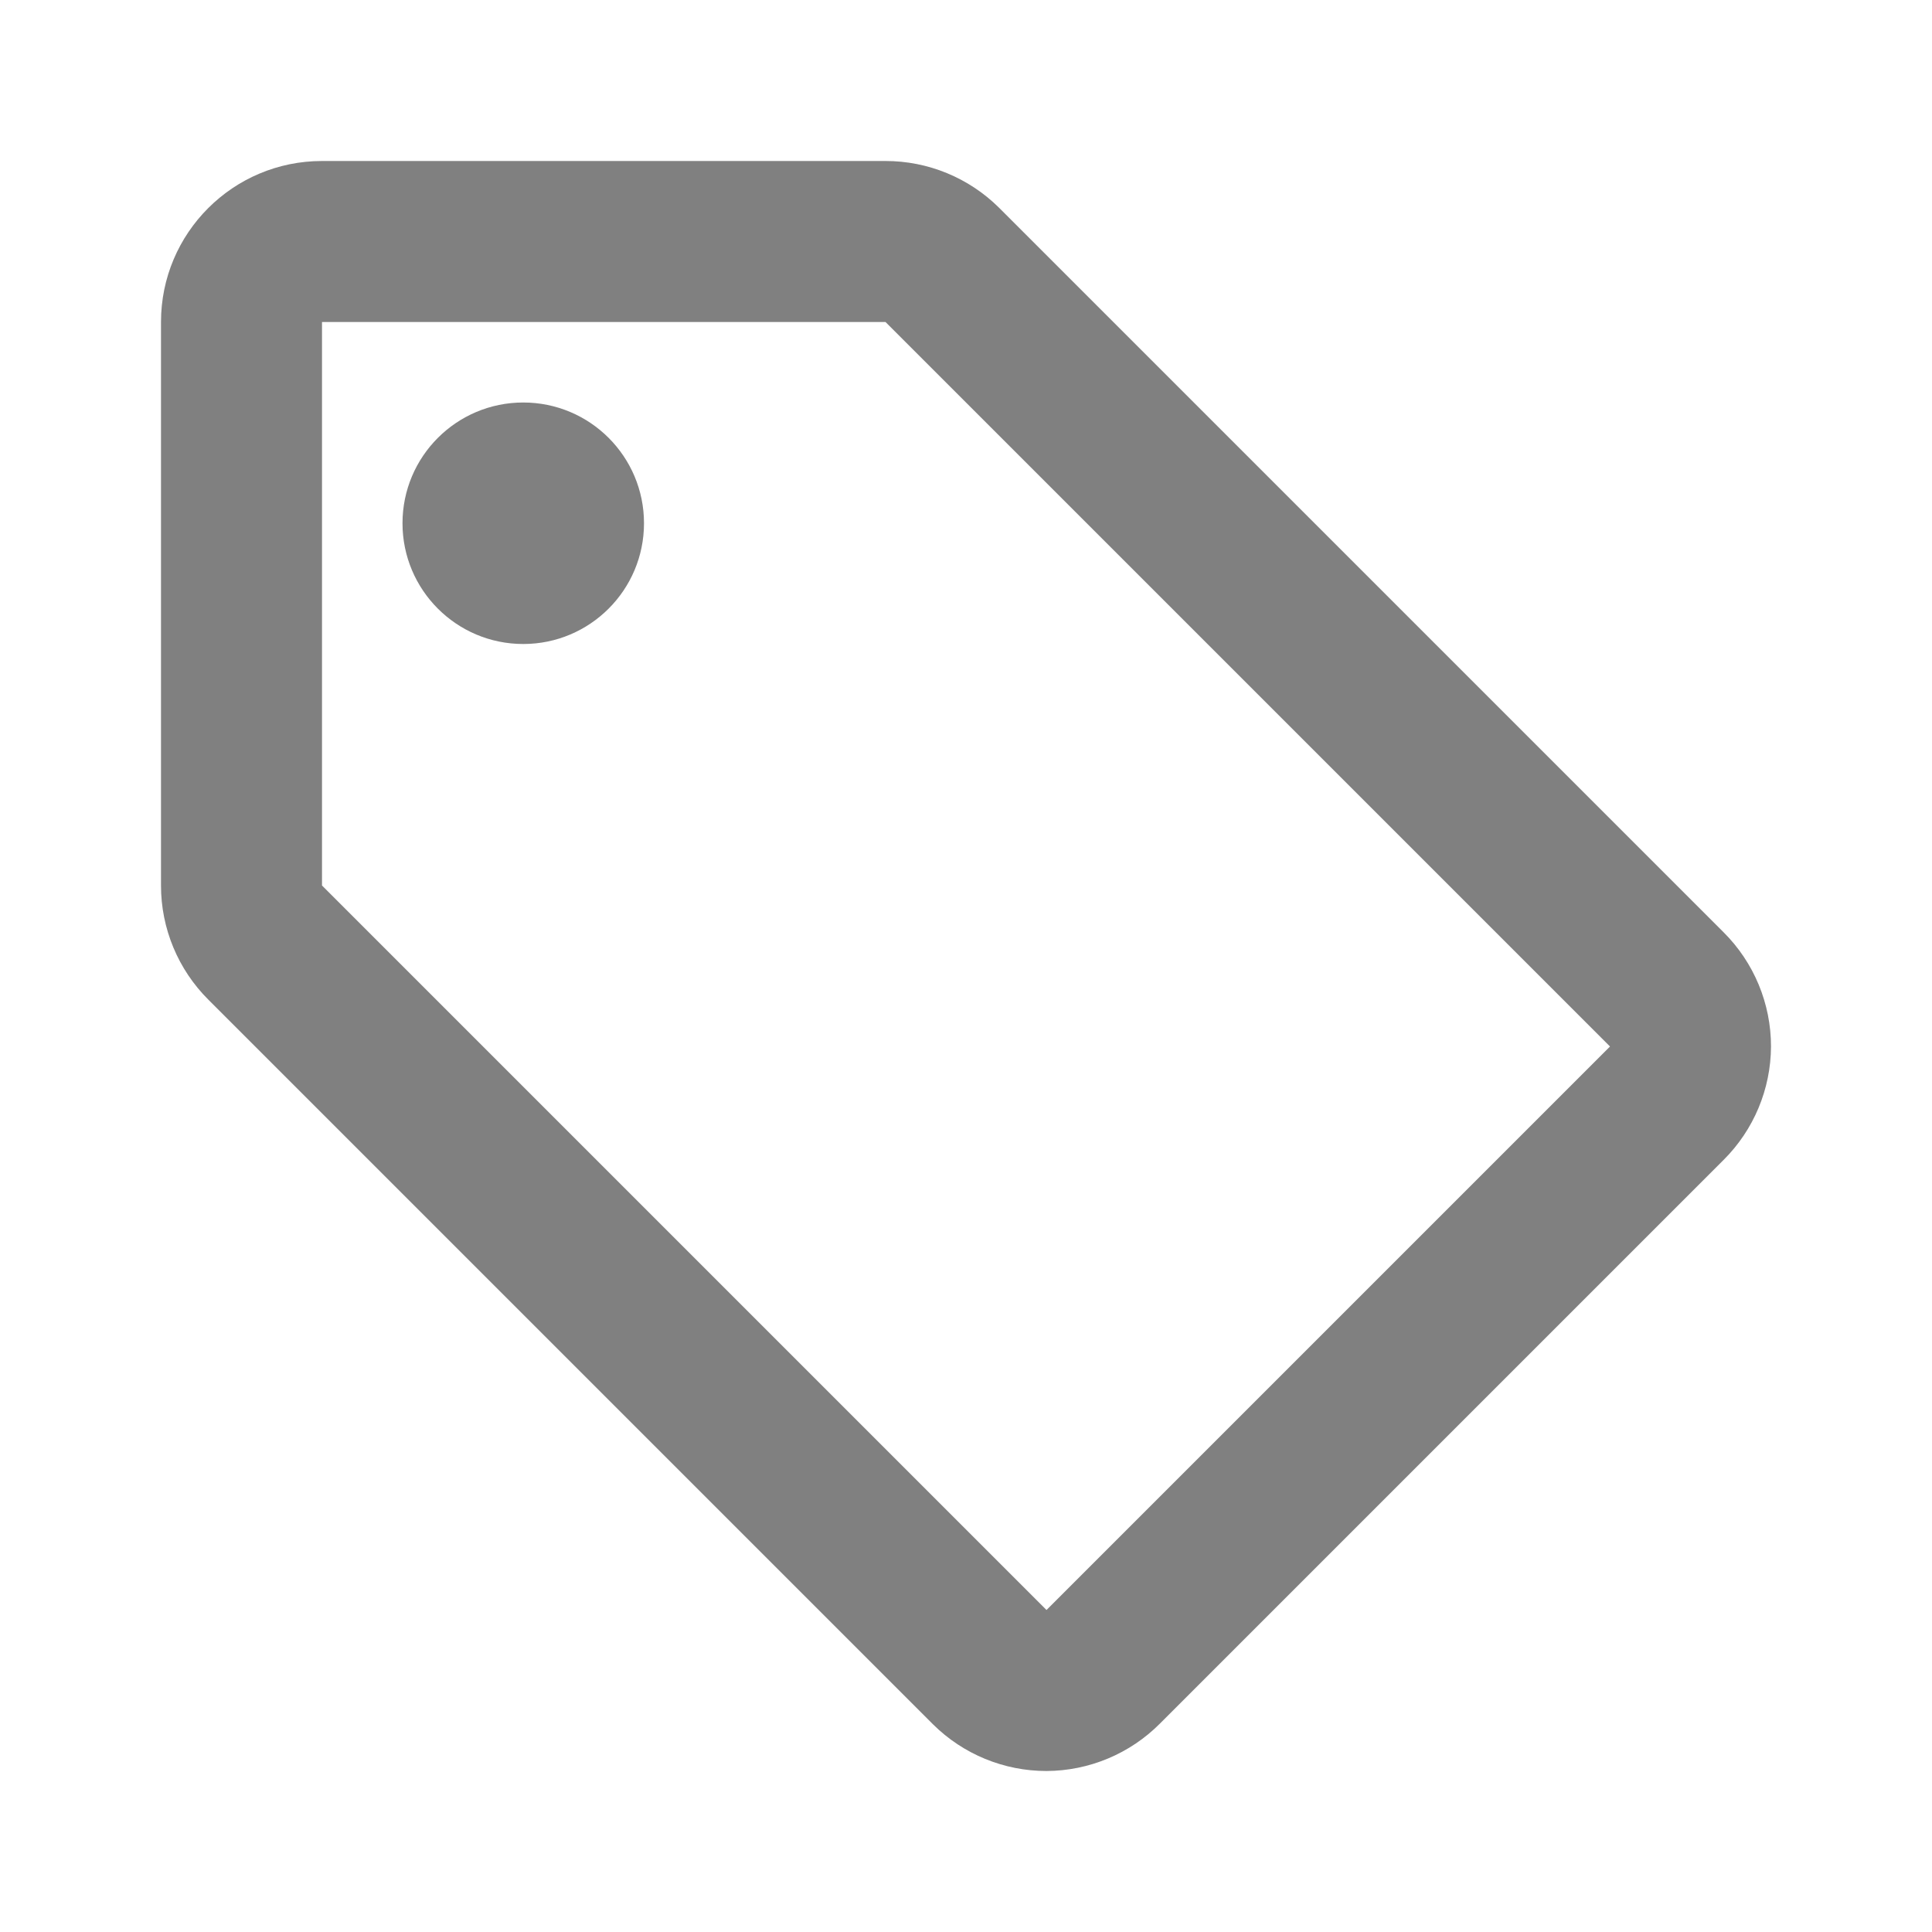
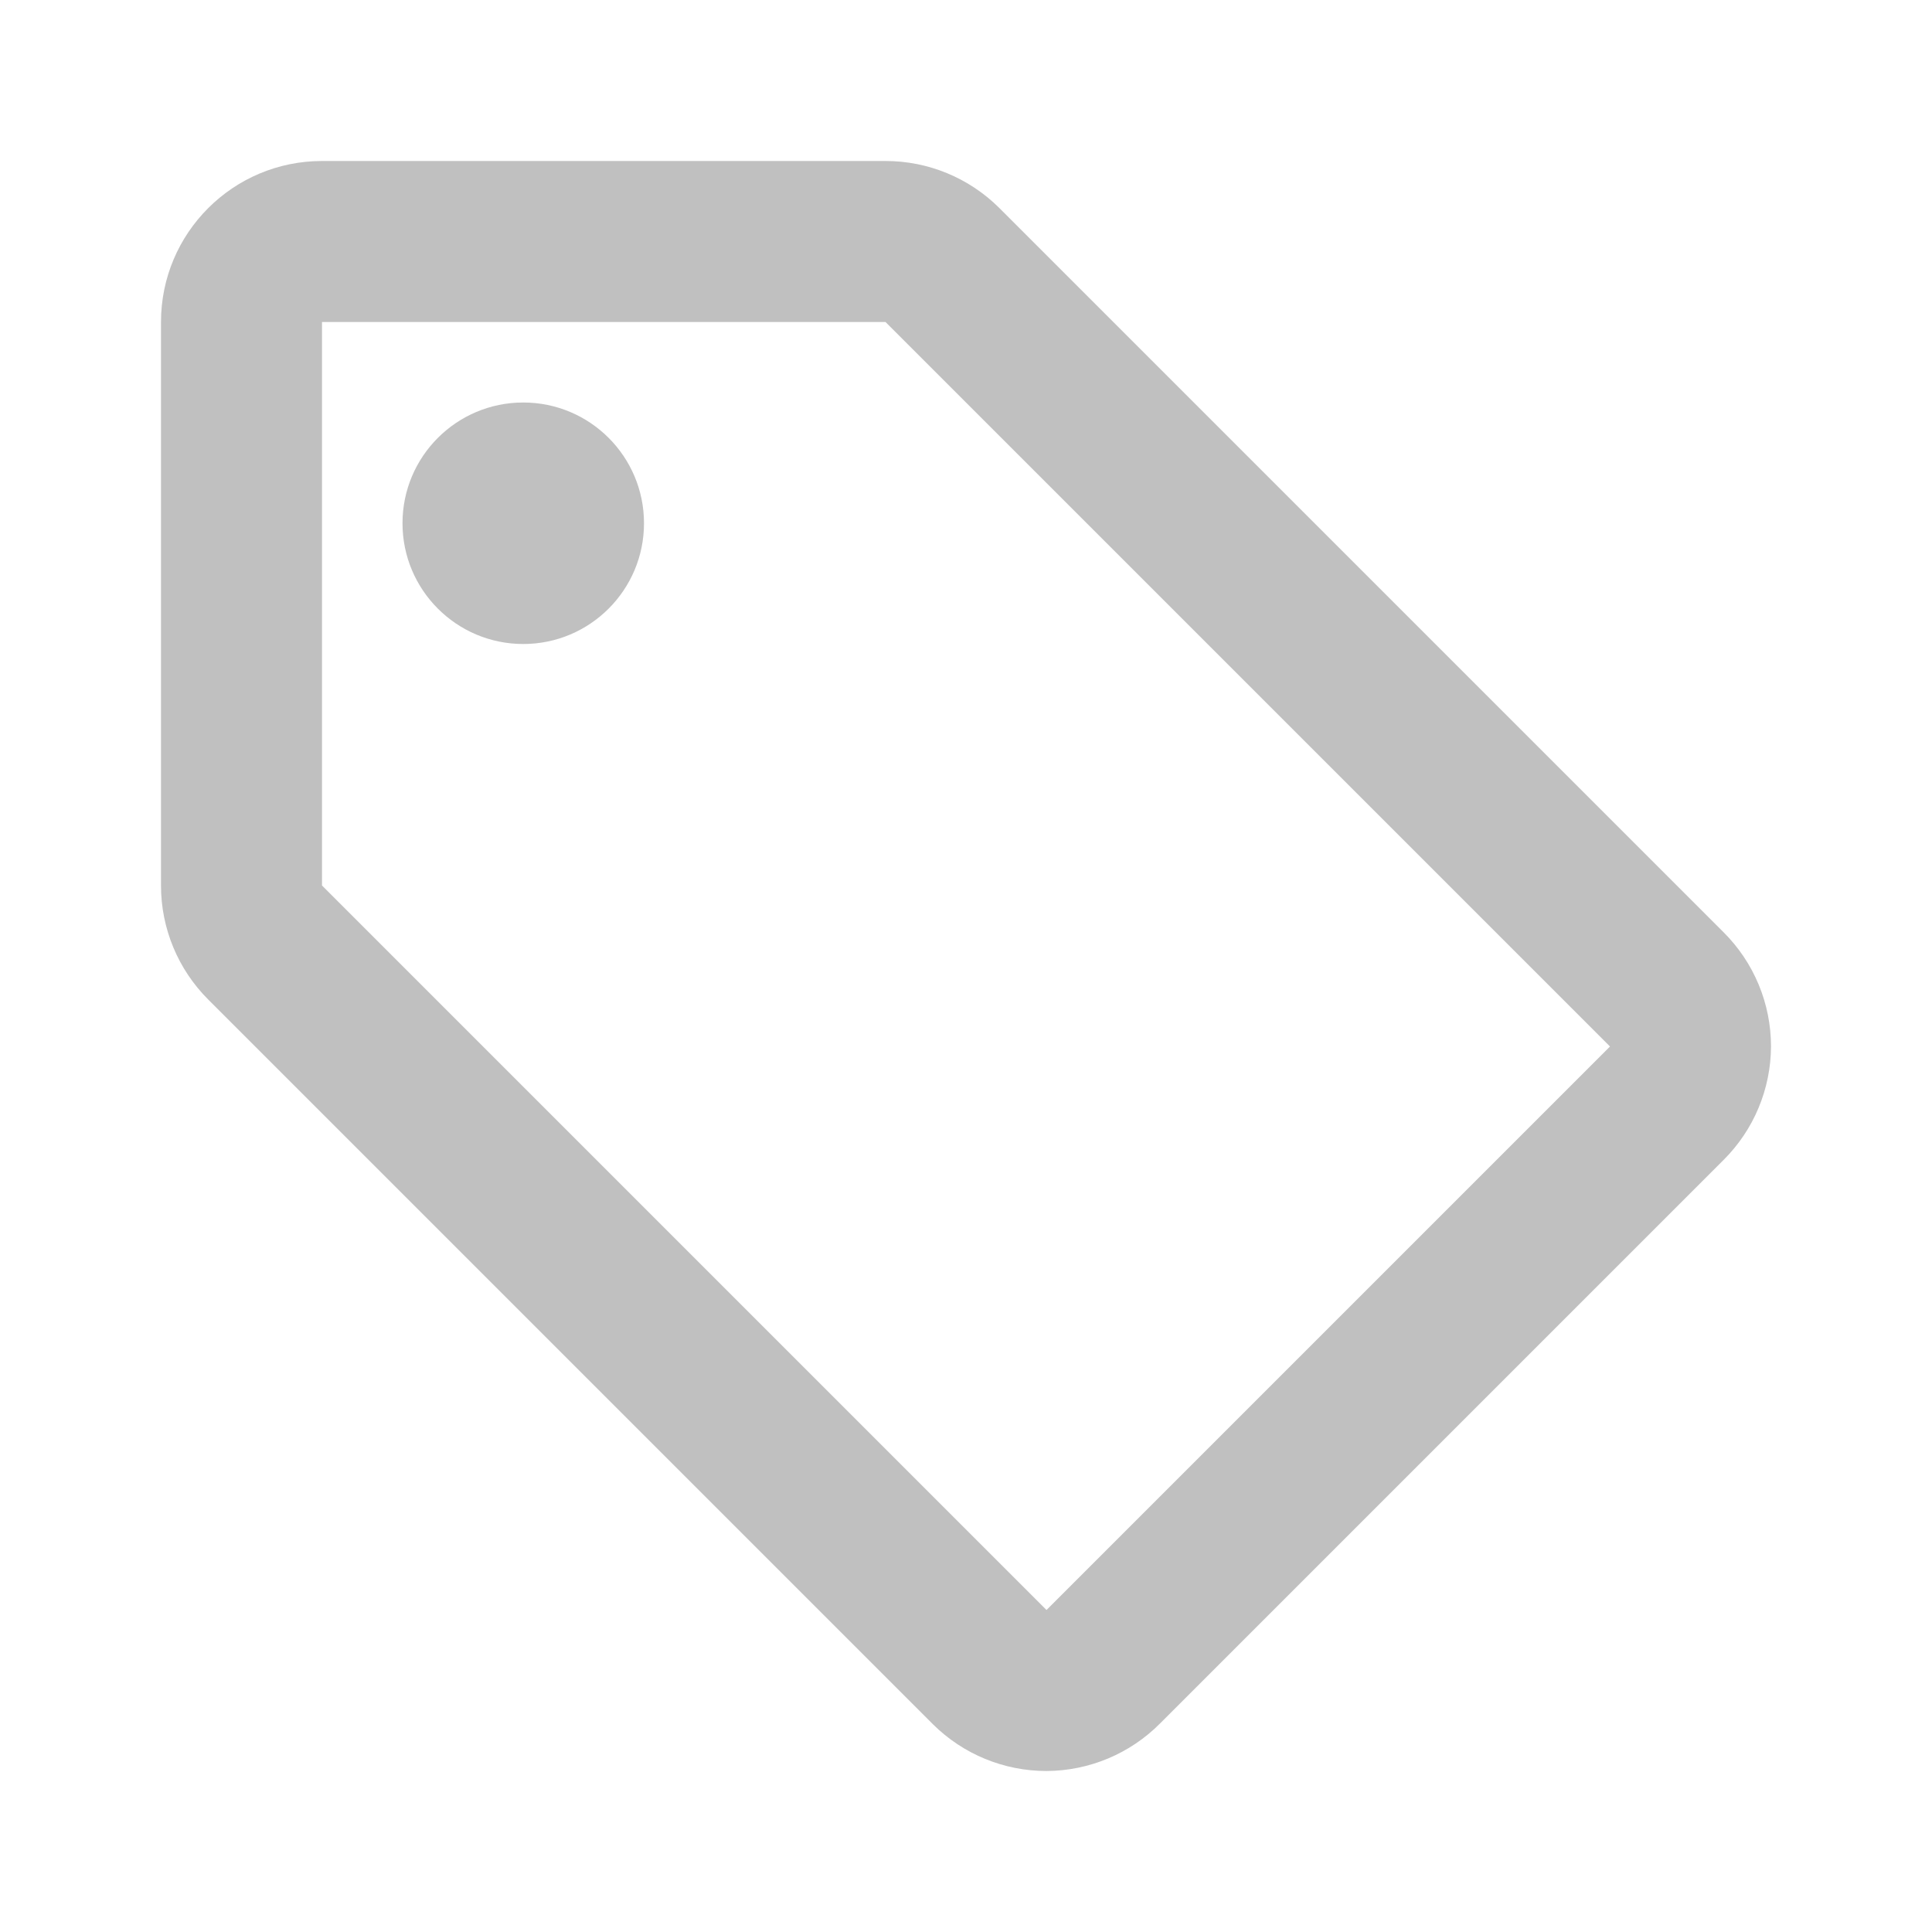
- <svg xmlns="http://www.w3.org/2000/svg" version="1.1" viewBox="0 0 24 24" fill="grey">
+ <svg xmlns="http://www.w3.org/2000/svg" version="1.1" viewBox="0 0 24 24" fill="silver">
  <path d="M21.41 11.58L12.41 2.58A2 2 0 0 0 11 2H4A2 2 0 0 0 2 4V11A2 2 0 0 0 2.59 12.42L11.59 21.42A2 2 0 0 0 13 22A2 2 0 0 0 14.41 21.41L21.41 14.41A2 2 0 0 0 22 13A2 2 0 0 0 21.41 11.58M13 20L4 11V4H11L20 13M6.5 5A1.5 1.5 0 1 1 5 6.5A1.5 1.5 0 0 1 6.5 5Z" />
</svg>
